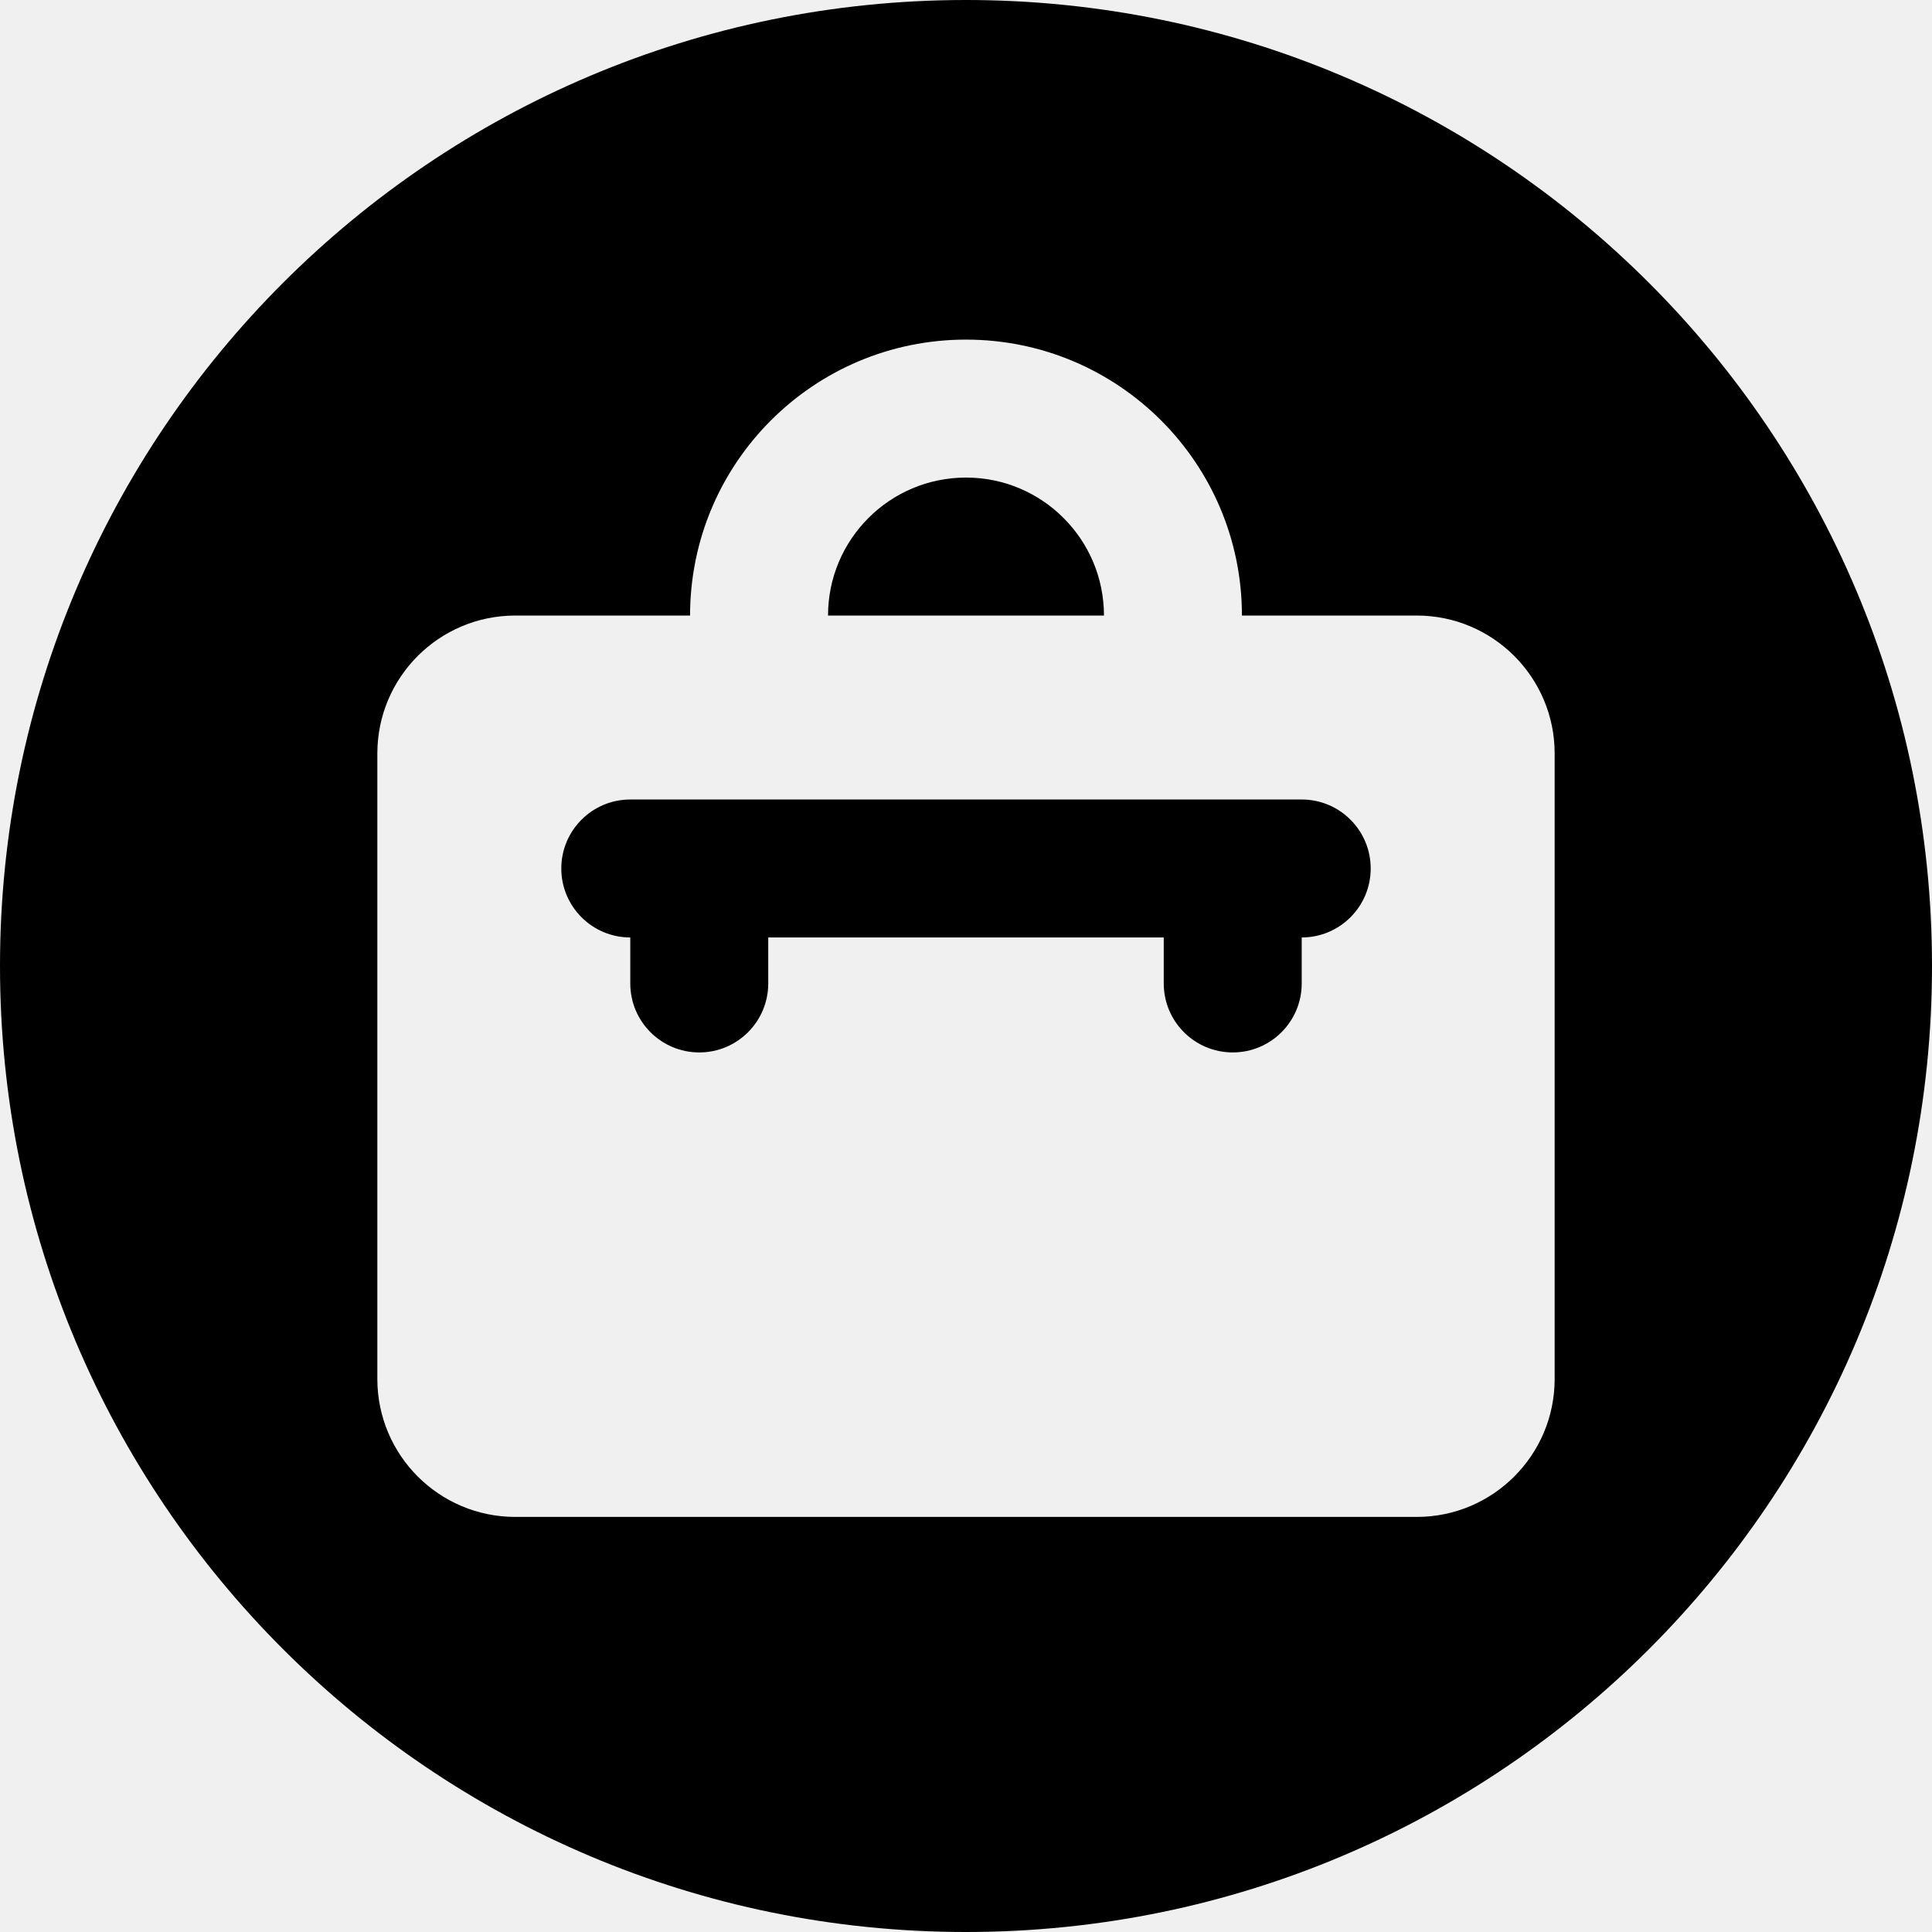
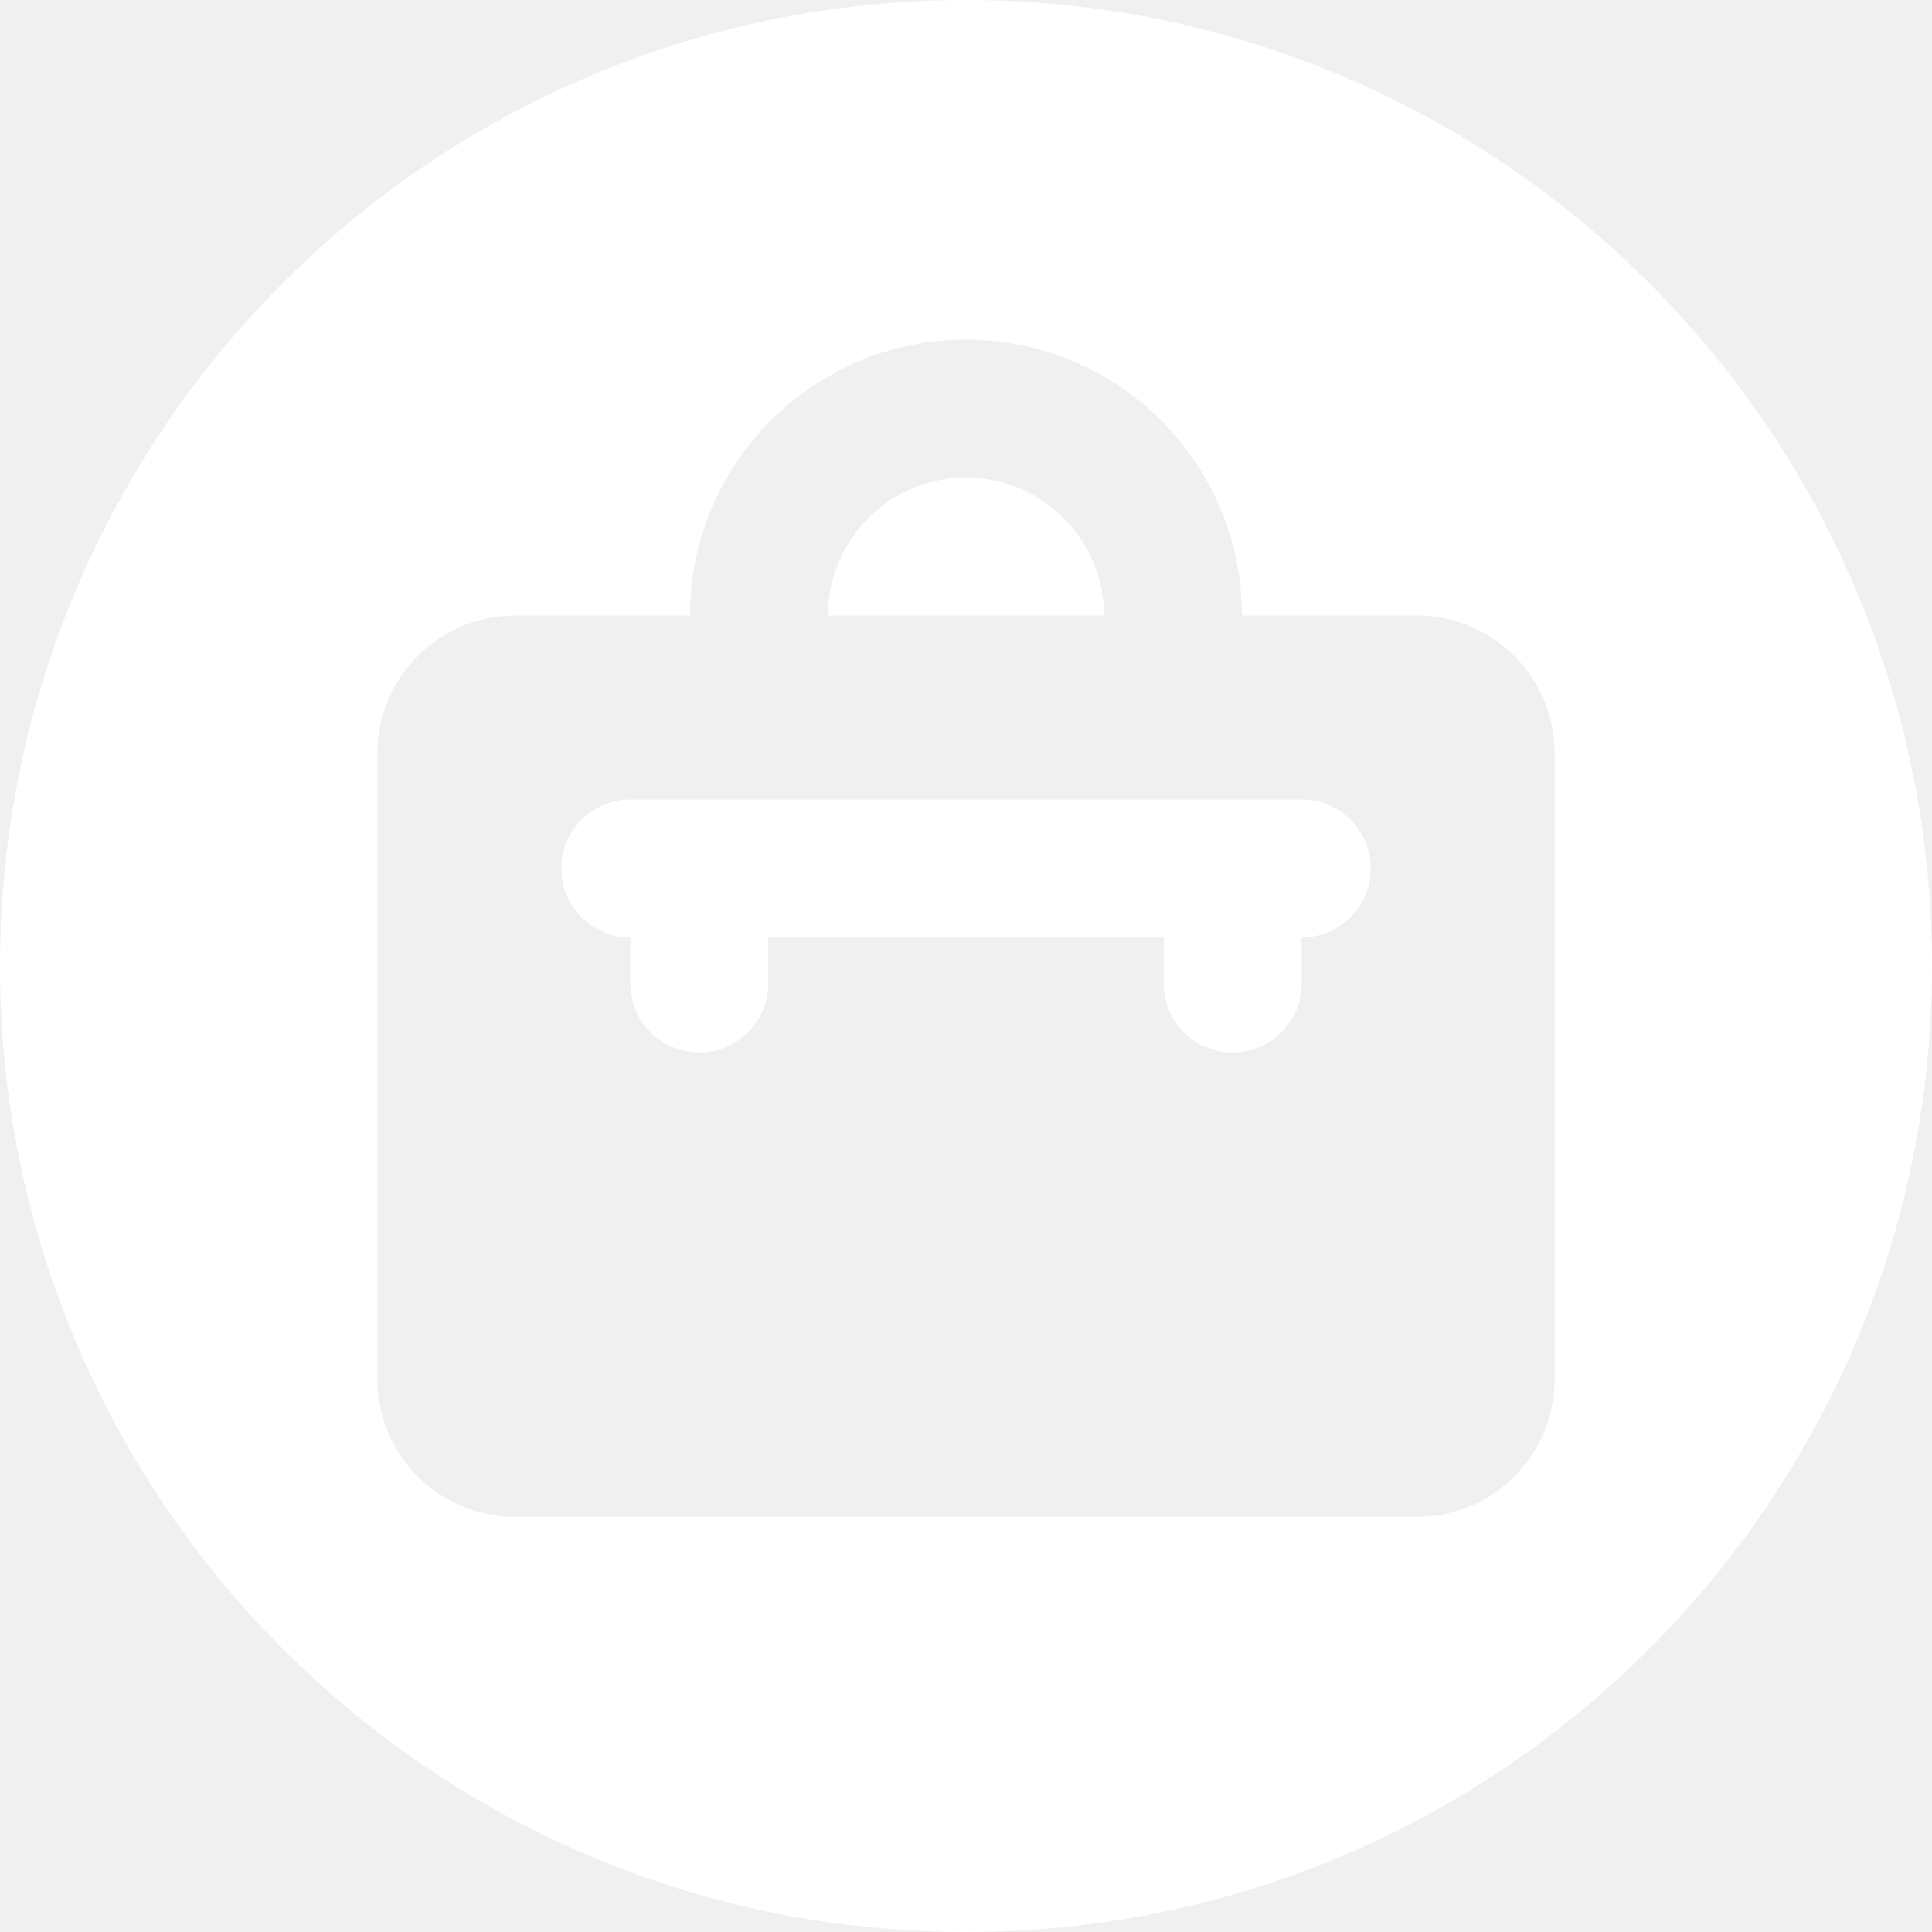
- <svg xmlns="http://www.w3.org/2000/svg" fill="#000000" width="800px" height="800px" viewBox="0 0 512 512" id="_x30_1" version="1.1" xml:space="preserve">
+ <svg xmlns="http://www.w3.org/2000/svg" fill="#ffffff" width="800px" height="800px" viewBox="0 0 512 512" id="_x30_1" version="1.1" xml:space="preserve">
  <g>
    <path d="M344.969,211.875H167.031c-10.096,0-18.281,8.185-18.281,18.281s8.185,18.281,18.281,18.281v12.188   c0,10.096,8.185,18.281,18.281,18.281l0,0c10.096,0,18.281-8.185,18.281-18.281v-12.188h104.812v12.188   c0,10.096,8.185,18.281,18.281,18.281l0,0c10.096,0,18.281-8.185,18.281-18.281v-12.188c10.096,0,18.281-8.185,18.281-18.281   S355.065,211.875,344.969,211.875z" />
    <path d="M256,126.562c-20.193,0-36.562,16.37-36.562,36.562h73.125C292.562,142.932,276.193,126.562,256,126.562z" />
    <path d="M256,0C114.615,0,0,114.615,0,256s114.615,256,256,256s256-114.615,256-256S397.385,0,256,0z M412,365.438   C412,385.63,395.63,402,375.438,402H136.562C116.37,402,100,385.63,100,365.438v-165.75c0-20.193,16.37-36.562,36.562-36.562   h46.312C182.875,122.739,215.614,90,256,90l0,0c40.386,0,73.125,32.739,73.125,73.125h46.312c20.193,0,36.562,16.37,36.562,36.562   V365.438z" />
  </g>
</svg>
